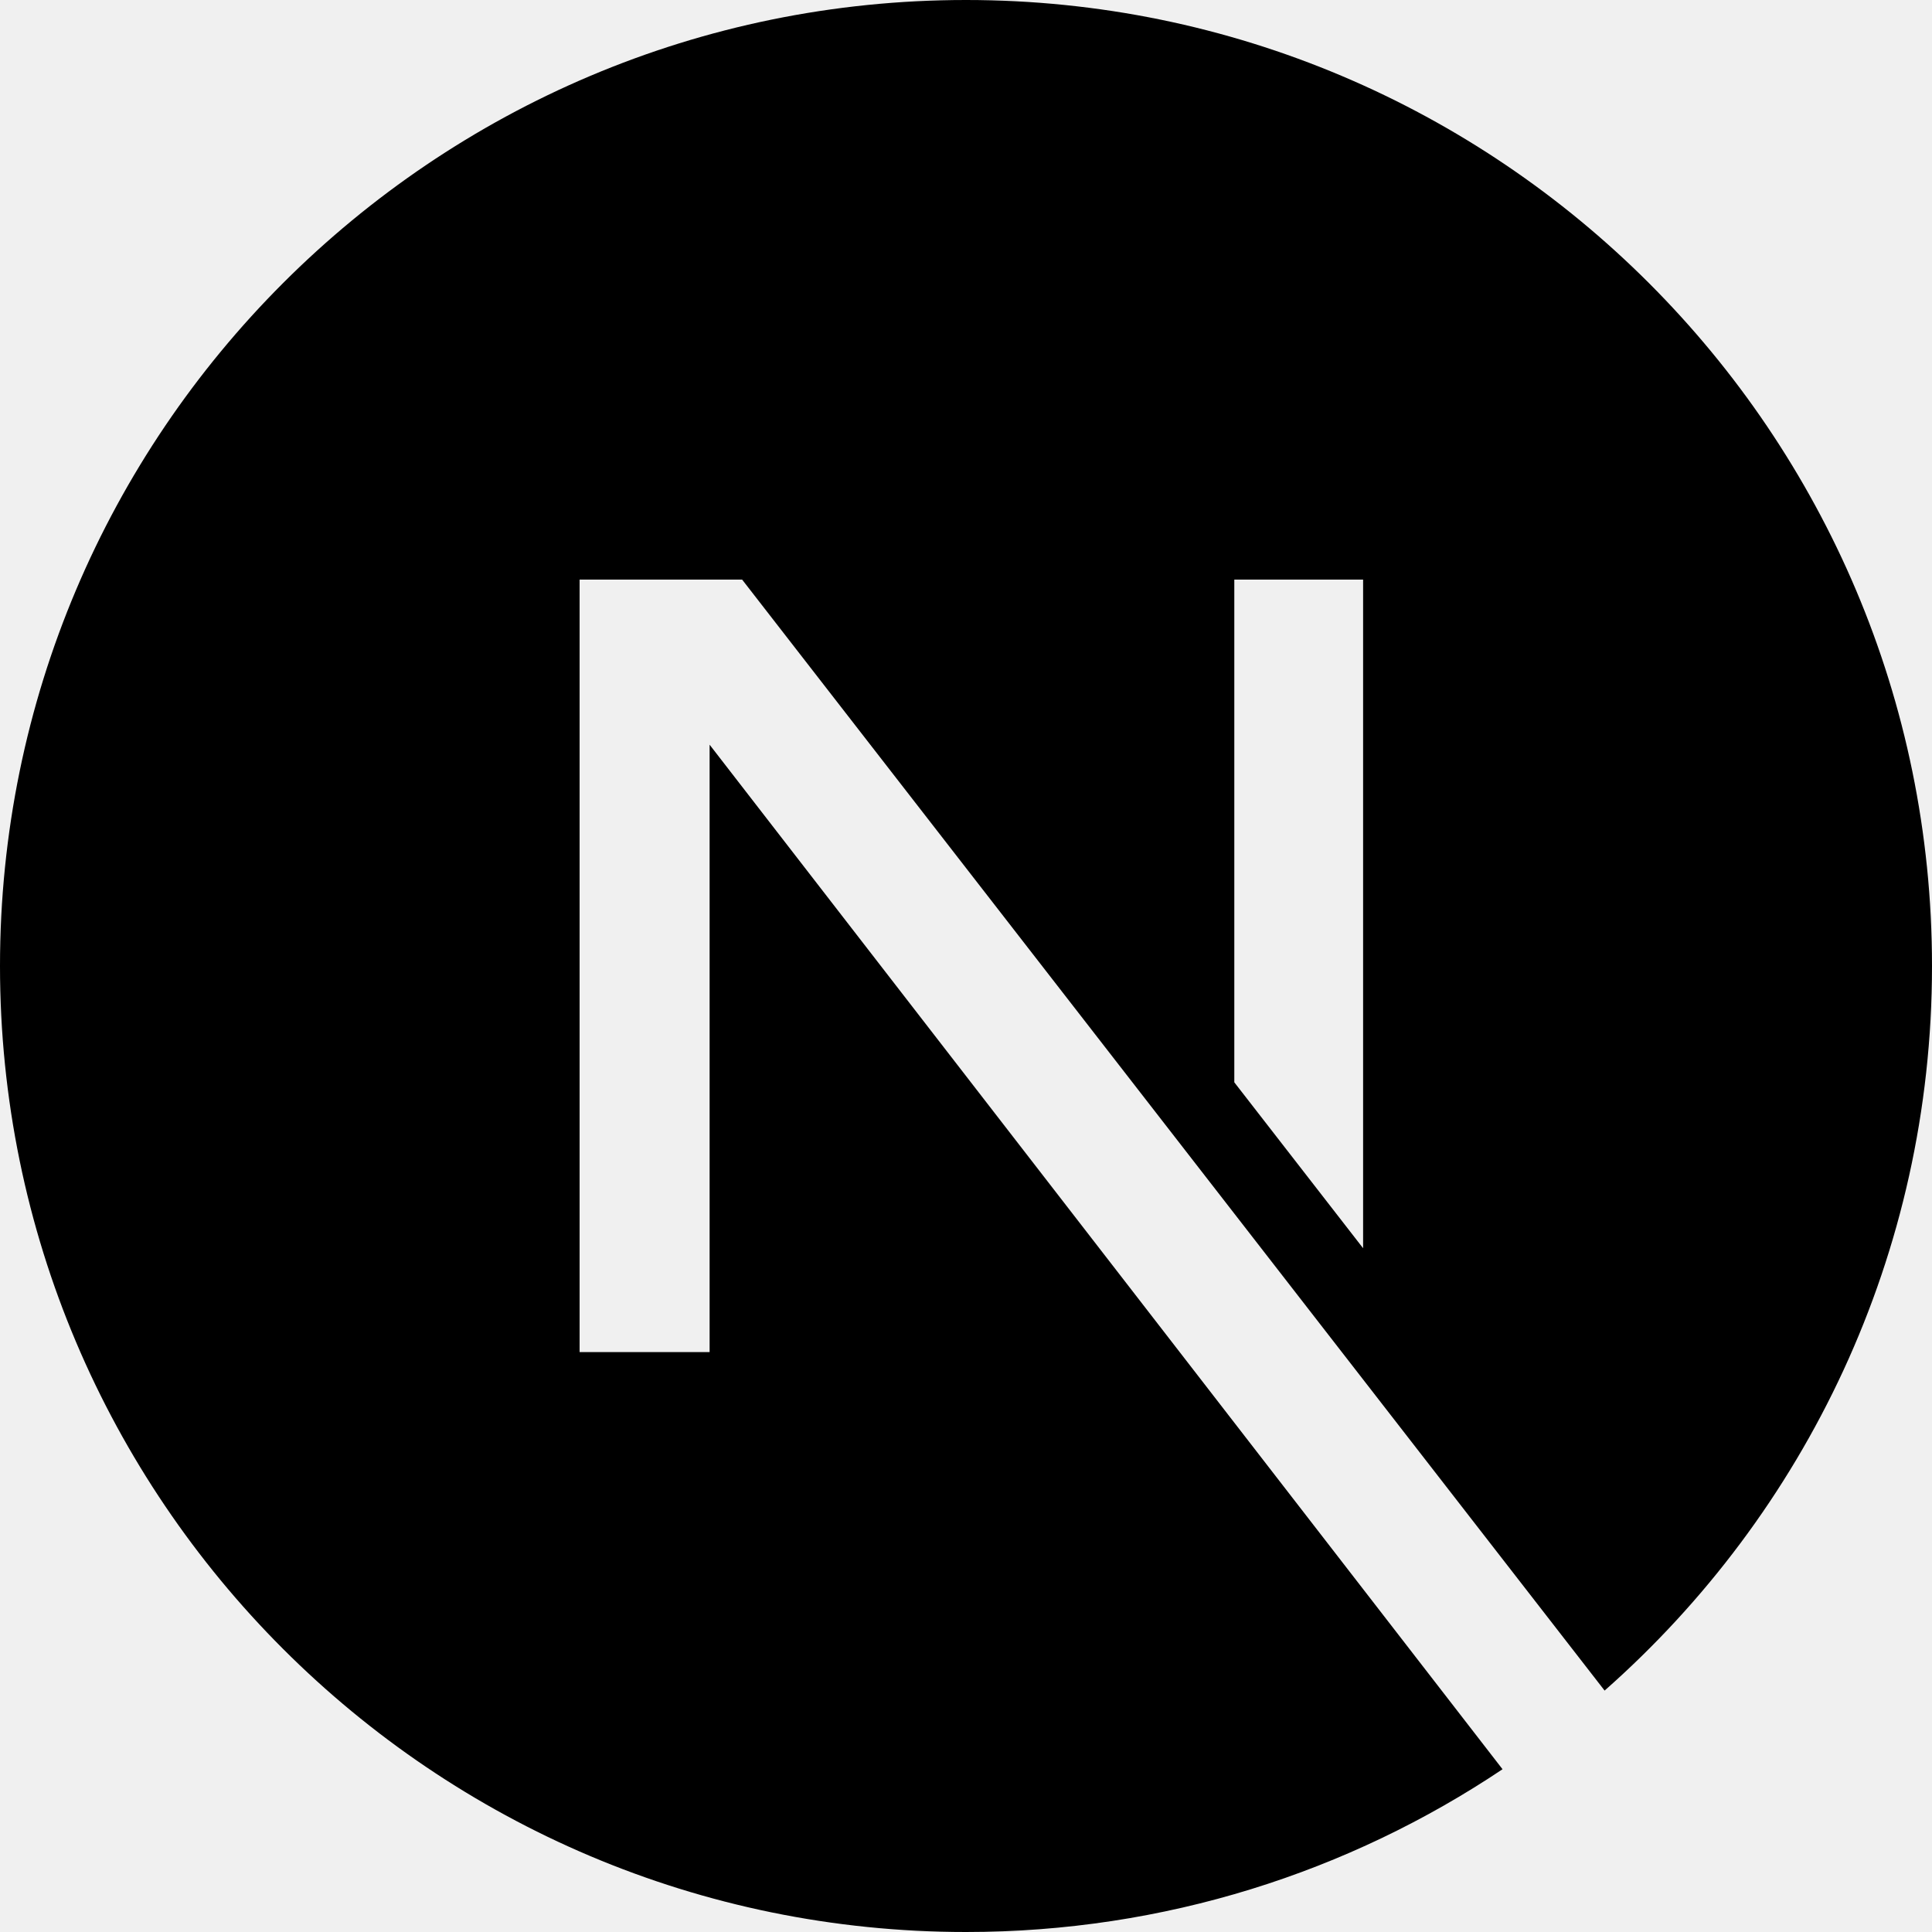
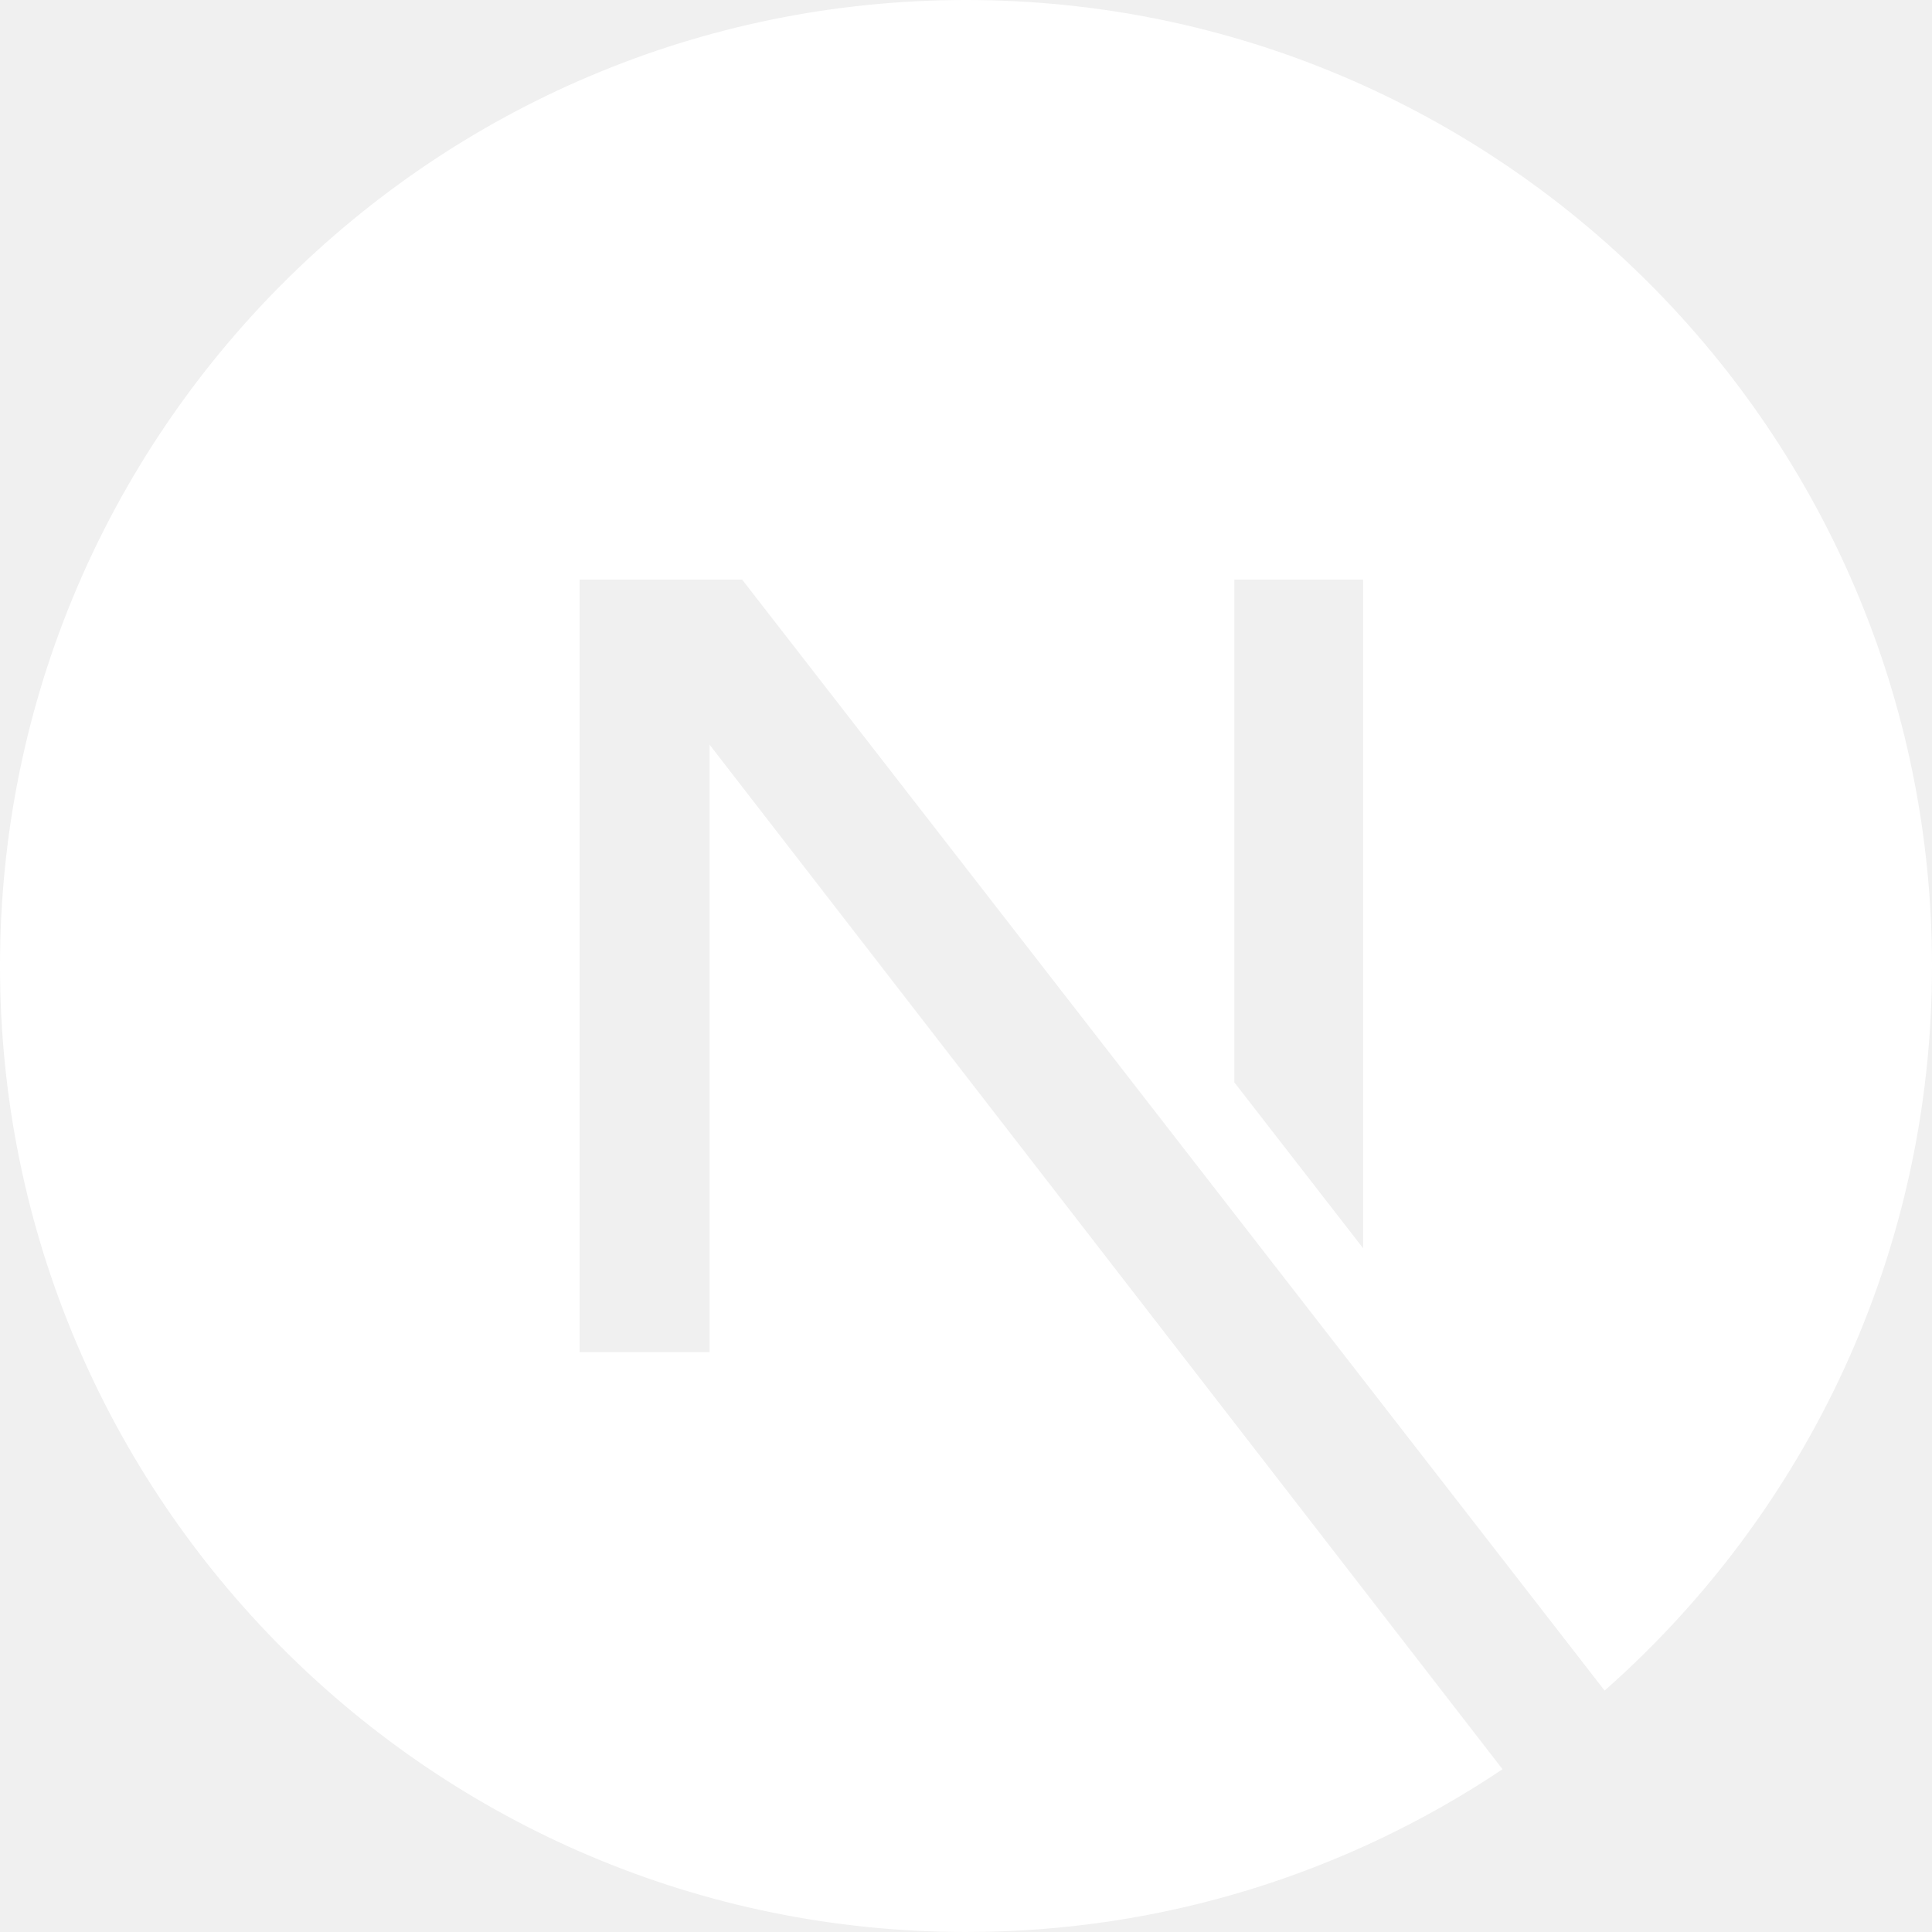
<svg xmlns="http://www.w3.org/2000/svg" fill="#000000" role="img" viewBox="0 0 24 24">
-   <path d="M18.665 21.978C16.758 23.255 14.465 24 12 24 5.377 24 0 18.623 0 12S5.377 0 12 0s12 5.377 12 12c0 3.583-1.574 6.801-4.067 9.001L9.219 7.2H7.2v9.596h1.615V9.251l9.85 12.727Zm-3.332-8.533 1.6 2.061V7.2h-1.6v6.245Z" />
+   <path fill="#fff" d="M18.665 21.978C16.758 23.255 14.465 24 12 24 5.377 24 0 18.623 0 12S5.377 0 12 0s12 5.377 12 12c0 3.583-1.574 6.801-4.067 9.001L9.219 7.2H7.2v9.596h1.615V9.251l9.85 12.727Zm-3.332-8.533 1.6 2.061V7.2h-1.6v6.245Z" />
</svg>
